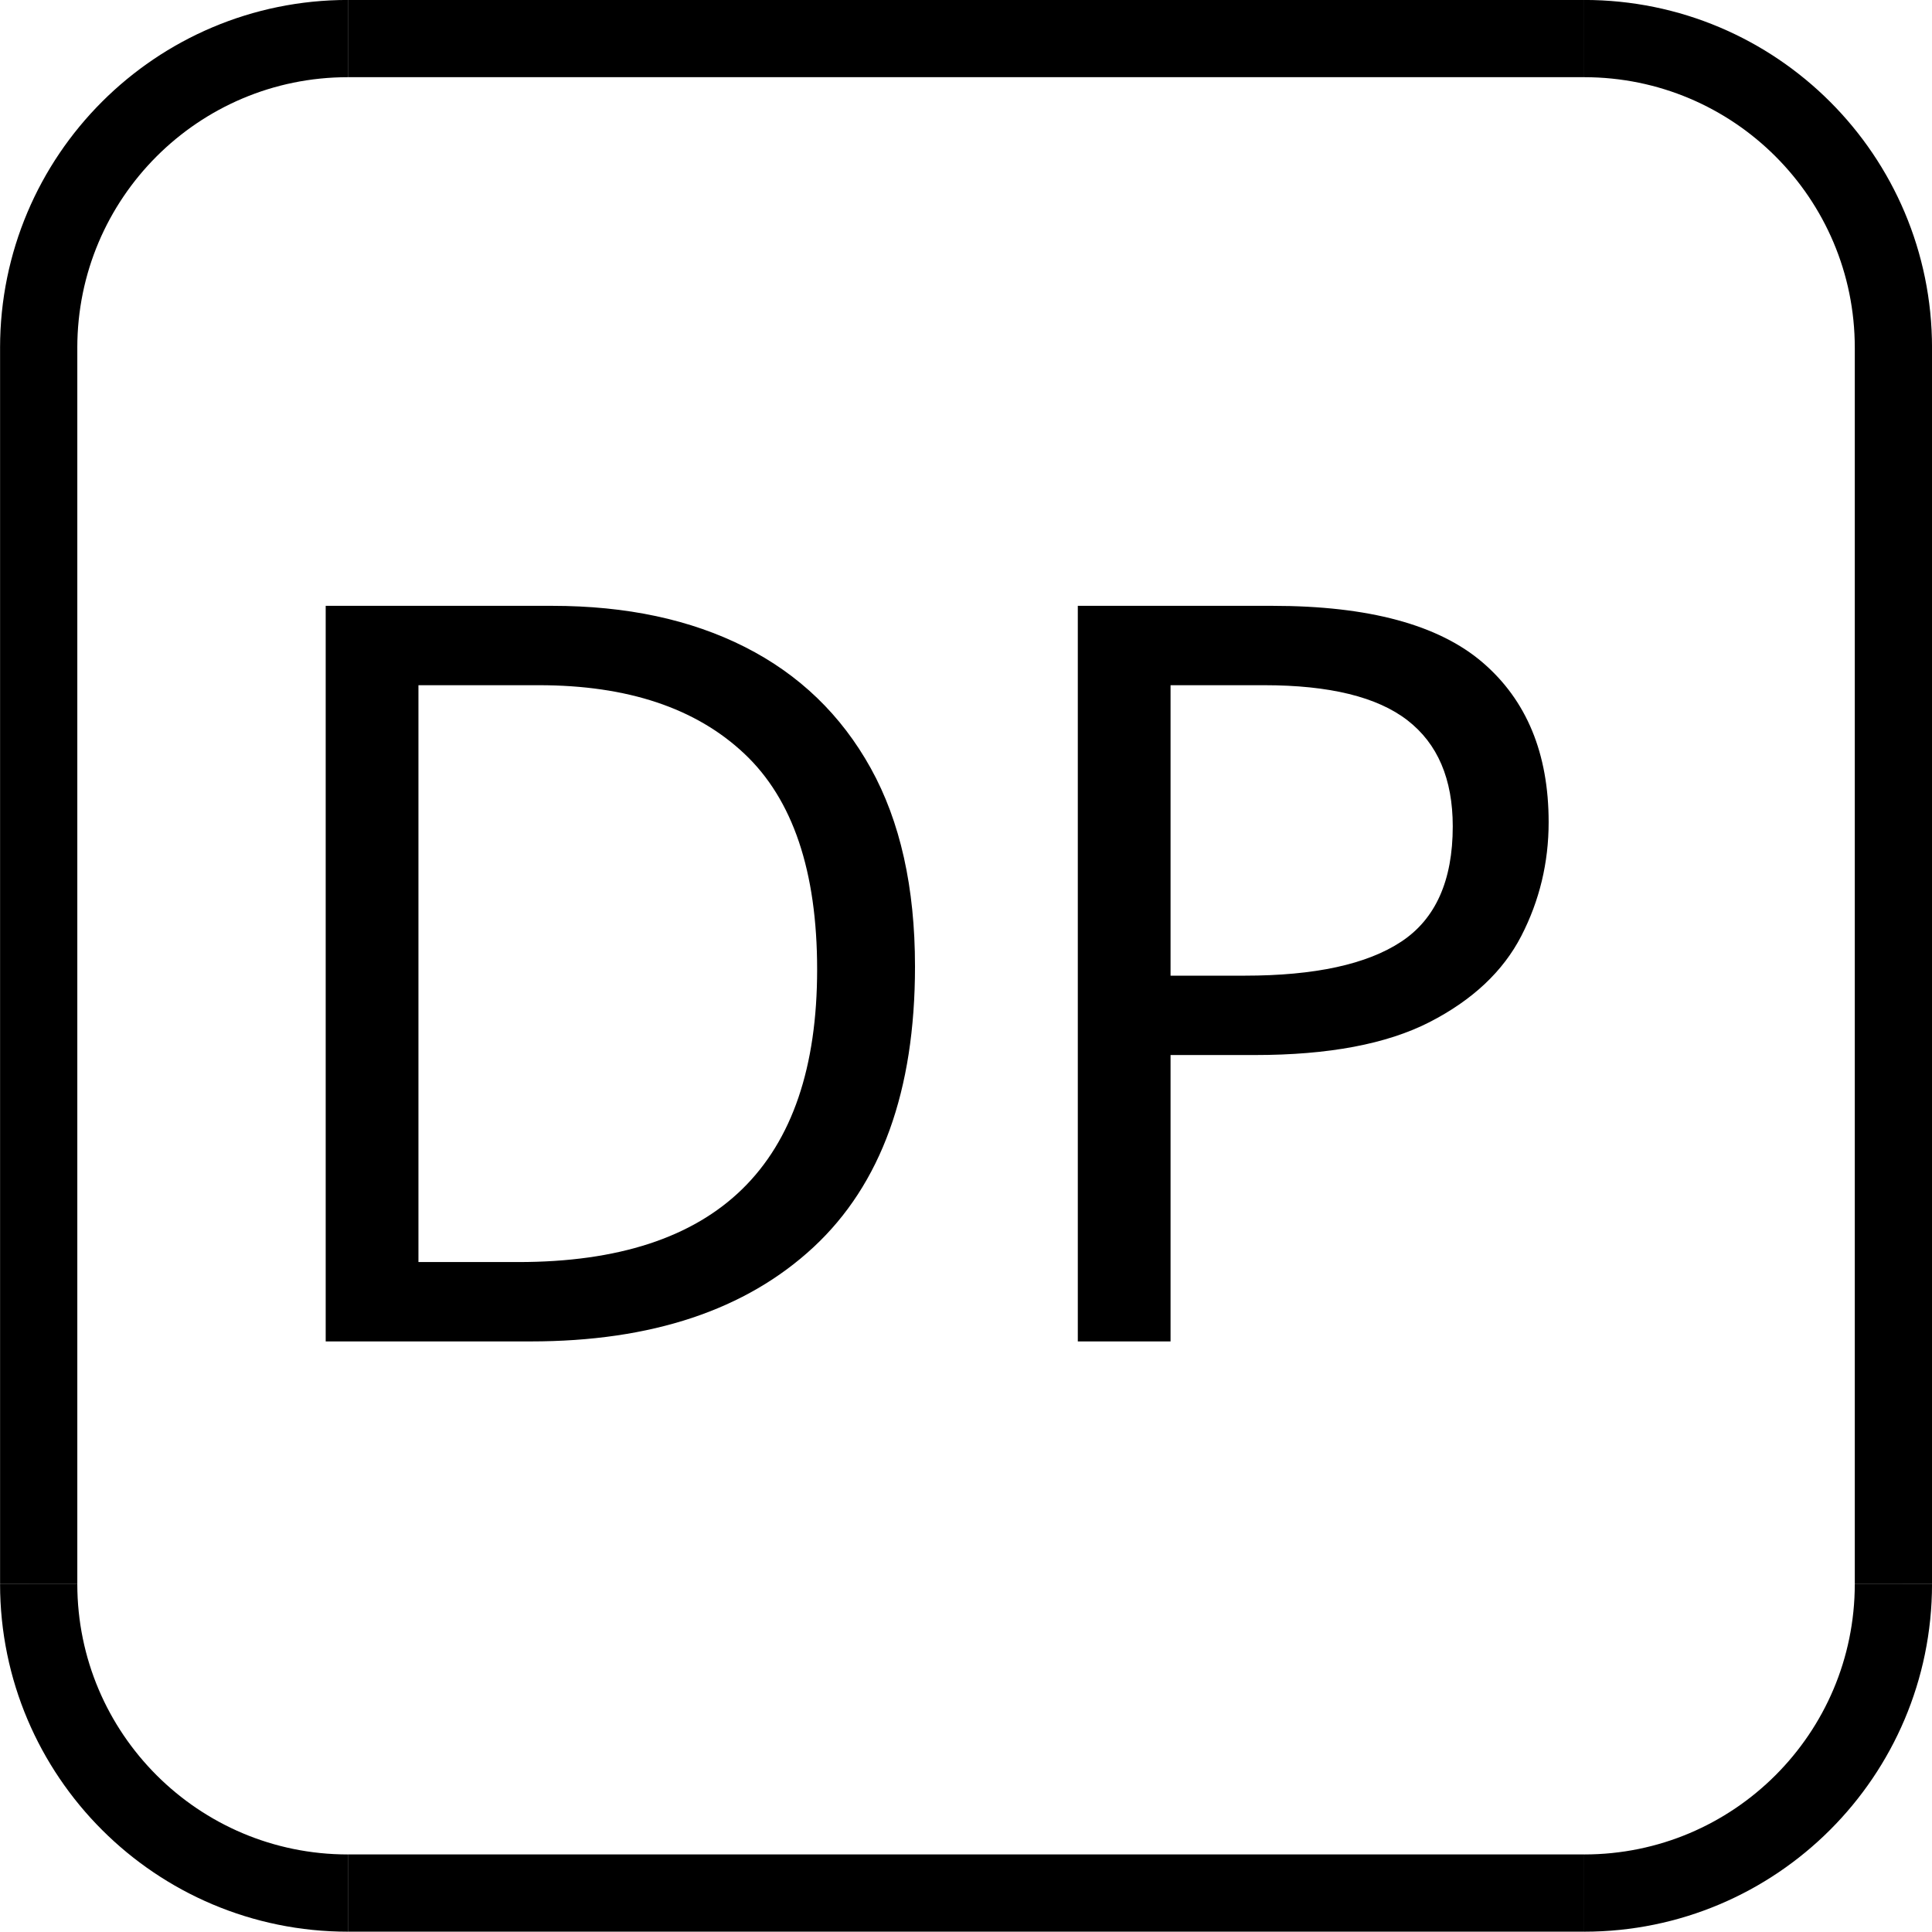
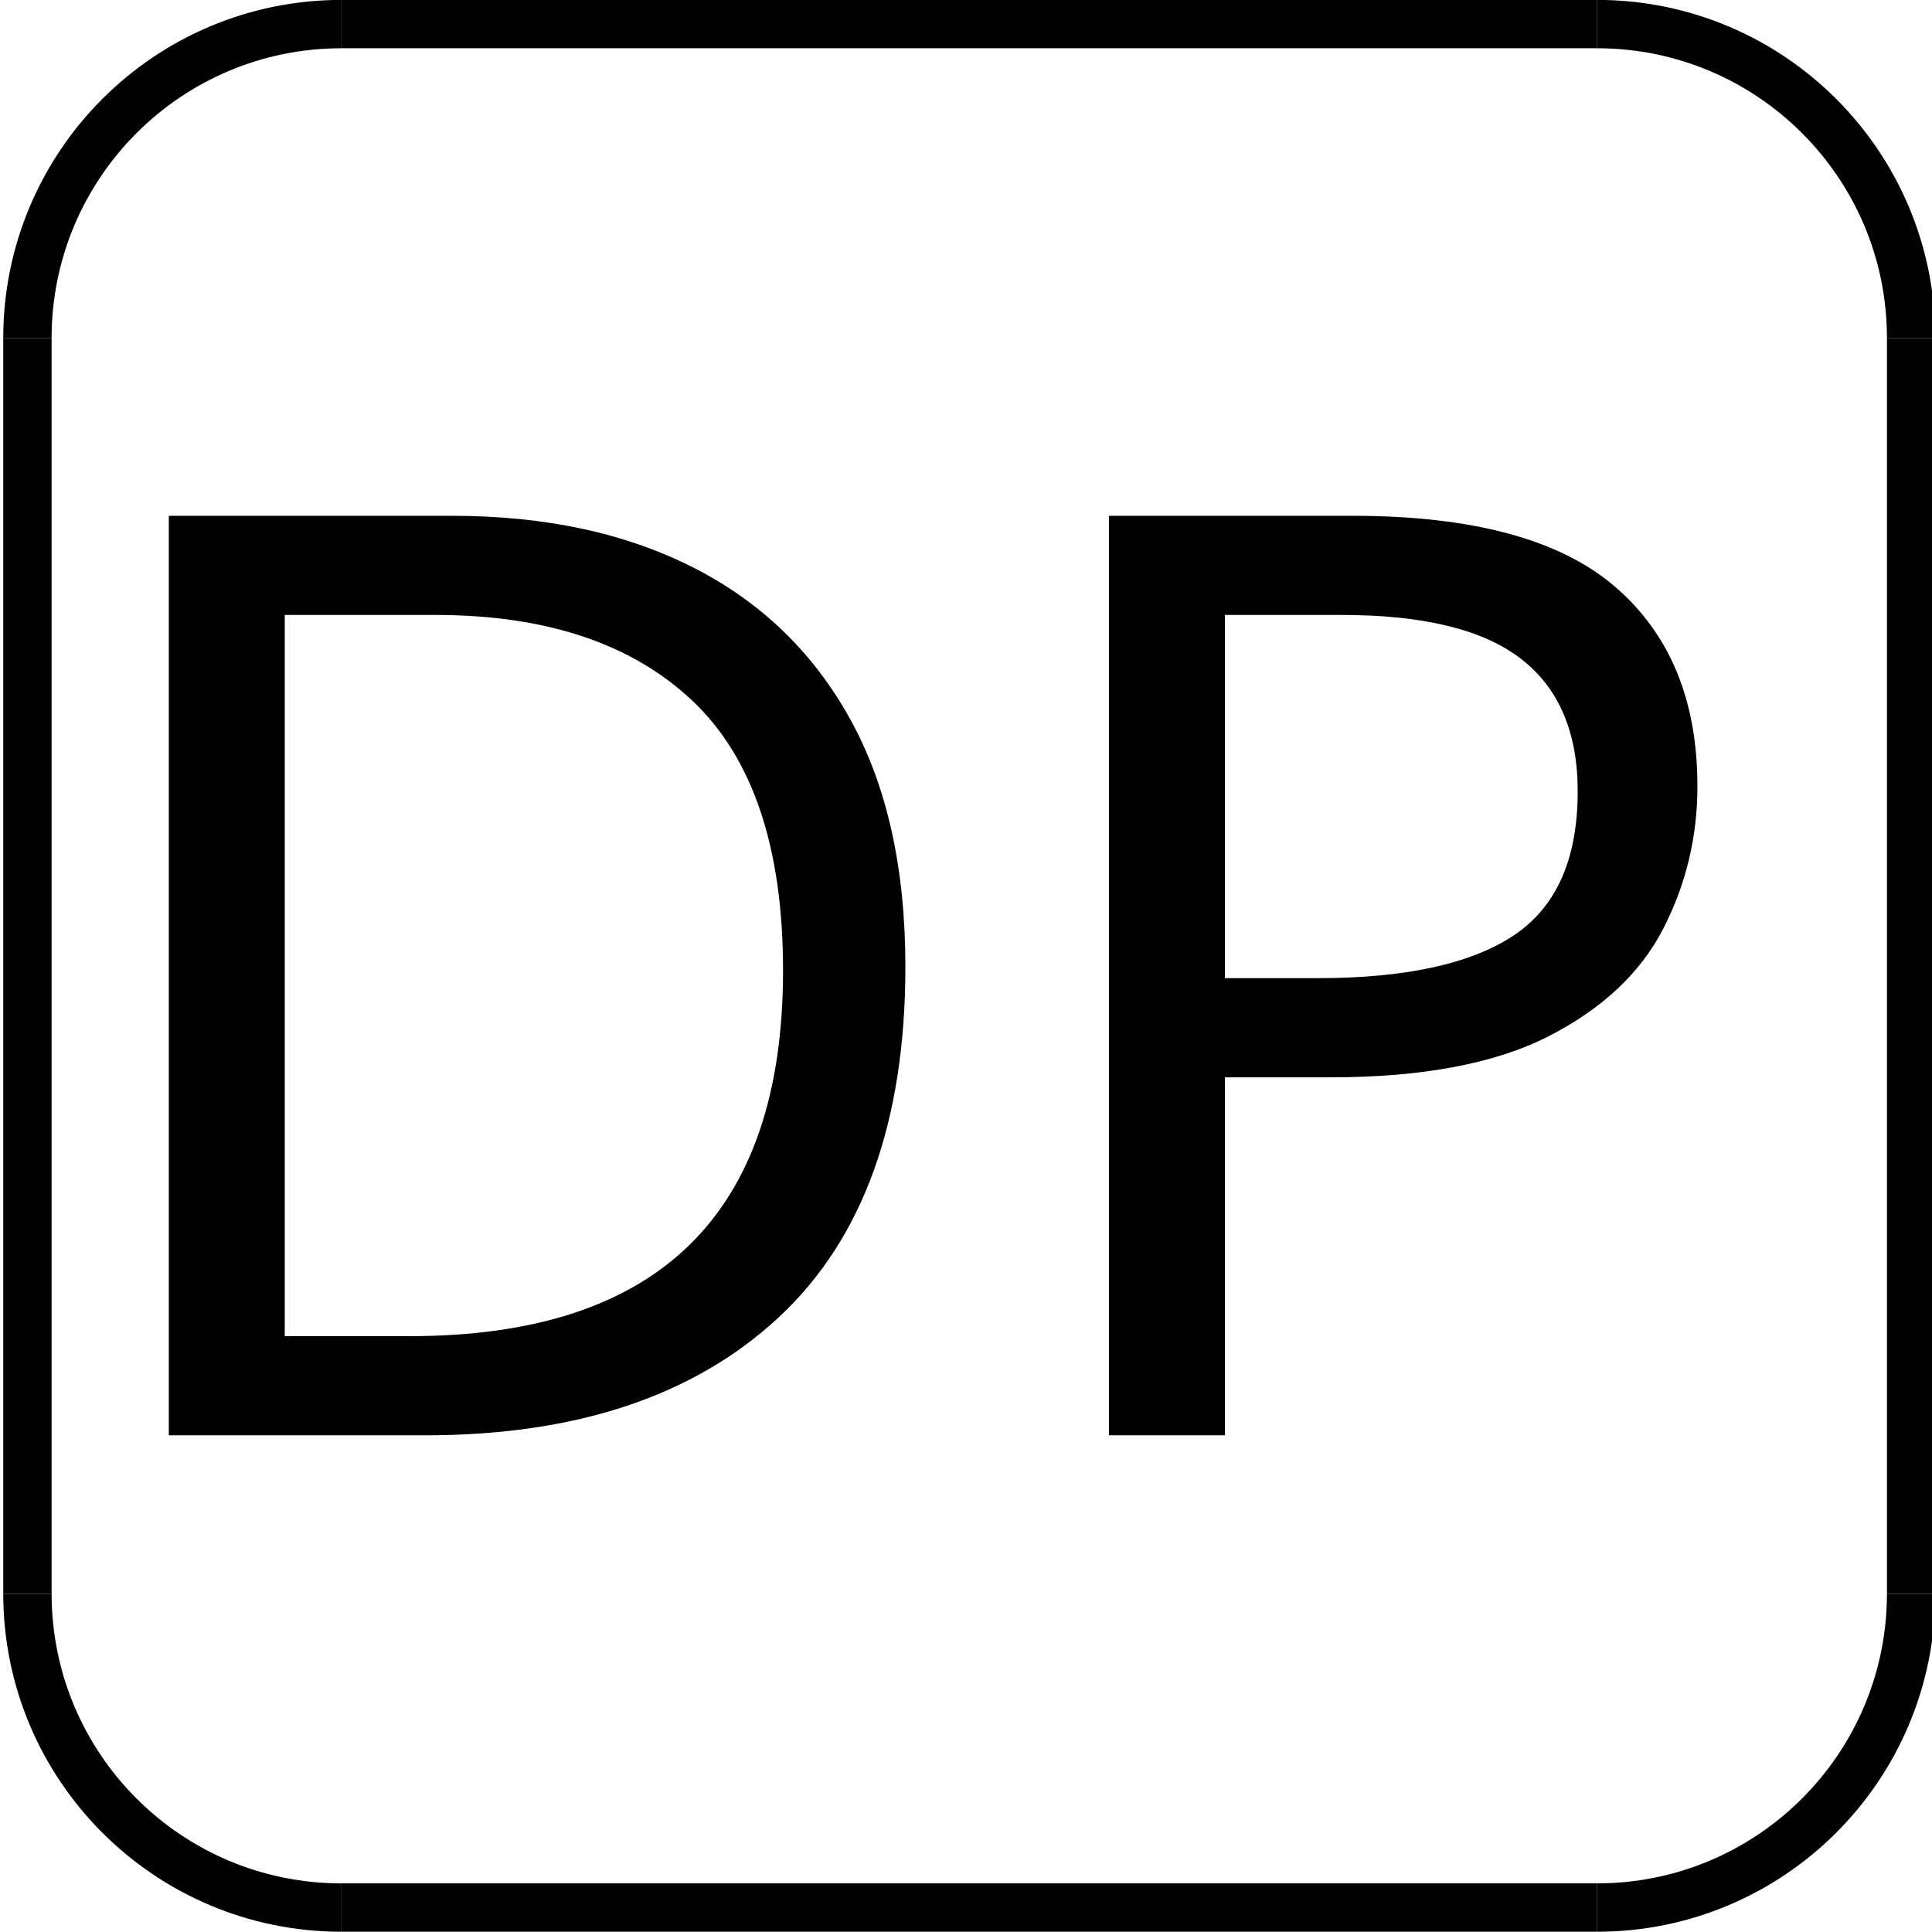
- <svg xmlns="http://www.w3.org/2000/svg" width="66.154mm" height="66.146mm" viewBox="0 0 66.154 66.146" version="1.1" id="svg2869">
+ <svg xmlns="http://www.w3.org/2000/svg" width="105.846mm" height="105.833mm" viewBox="0 0 105.846 105.833" version="1.1" id="svg2869">
  <defs id="defs2866" />
-   <g id="layer1" transform="translate(-239.6121,-387.8322)">
-     <g id="g6351-3" transform="matrix(0.2550201,0,0,0.2550201,193.3161,105.1846)" style="stroke-width:10.375;stroke-miterlimit:4;stroke-dasharray:none">
-       <g id="g12097-8-8" transform="matrix(32.61278,0,0,32.61297,47880.873,111107.86)" style="stroke-width:0.318;stroke-miterlimit:4;stroke-dasharray:none">
-         <path d="m -1461.164,-3372.718 a 1.273,1.273 0 0 0 -1.273,1.273" id="path1112-2-5" style="fill:none;stroke:#000000;stroke-width:0.318;stroke-miterlimit:4;stroke-dasharray:none" />
-         <path d="m -1462.437,-3366.355 a 1.273,1.273 0 0 0 1.273,1.272" id="path1114-9-6" style="fill:none;stroke:#000000;stroke-width:0.318;stroke-miterlimit:4;stroke-dasharray:none" />
-         <path d="m -1456.074,-3365.083 a 1.273,1.273 0 0 0 1.273,-1.272" id="path1116-9-1" style="fill:none;stroke:#000000;stroke-width:0.318;stroke-miterlimit:4;stroke-dasharray:none" />
-         <polyline points="538.271,375.944 533.181,375.944 " id="polyline1118-6-1" style="fill:none;stroke:#000000;stroke-width:0.318;stroke-miterlimit:4;stroke-dasharray:none" transform="translate(-1994.345,-3741.027)" />
-         <polyline points="533.181,368.309 538.271,368.309 " id="polyline1120-0-5" style="fill:none;stroke:#000000;stroke-width:0.318;stroke-miterlimit:4;stroke-dasharray:none" transform="translate(-1994.345,-3741.027)" />
-         <polyline points="531.908,374.672 531.908,369.582 " id="polyline1122-2-9" style="fill:none;stroke:#000000;stroke-width:0.318;stroke-miterlimit:4;stroke-dasharray:none" transform="translate(-1994.345,-3741.027)" />
-         <polyline points="539.544,369.582 539.544,374.672 " id="polyline1124-7-8" style="fill:none;stroke:#000000;stroke-width:0.318;stroke-miterlimit:4;stroke-dasharray:none" transform="translate(-1994.345,-3741.027)" />
-         <path d="m -1454.801,-3371.445 a 1.273,1.273 0 0 0 -1.273,-1.273" id="path1126-6-4" style="fill:none;stroke:#000000;stroke-width:0.318;stroke-miterlimit:4;stroke-dasharray:none" />
+   <g id="layer1" transform="matrix(1.624997,0,0,1.625,-390.1956,-631.0542)" style="stroke-width:0.615">
+     <g id="g6351-3" transform="matrix(0.2550201,0,0,0.2550201,193.3161,105.1846)" style="stroke-width:6.385;stroke-miterlimit:4;stroke-dasharray:none">
+       <g id="g12097-8-8" transform="matrix(32.61278,0,0,32.61297,47881.298,111107.86)" style="stroke-width:0.196;stroke-miterlimit:4;stroke-dasharray:none">
+         <path d="m -1461.164,-3372.718 a 1.273,1.273 0 0 0 -1.273,1.273" id="path1112-2-5" style="fill:none;stroke:#000000;stroke-width:0.196;stroke-miterlimit:4;stroke-dasharray:none" />
+         <path d="m -1462.437,-3366.355 a 1.273,1.273 0 0 0 1.273,1.272" id="path1114-9-6" style="fill:none;stroke:#000000;stroke-width:0.196;stroke-miterlimit:4;stroke-dasharray:none" />
+         <path d="m -1456.074,-3365.083 a 1.273,1.273 0 0 0 1.273,-1.272" id="path1116-9-1" style="fill:none;stroke:#000000;stroke-width:0.196;stroke-miterlimit:4;stroke-dasharray:none" />
+         <polyline points="538.271,375.944 533.181,375.944 " id="polyline1118-6-1" style="fill:none;stroke:#000000;stroke-width:0.196;stroke-miterlimit:4;stroke-dasharray:none" transform="translate(-1994.345,-3741.027)" />
+         <polyline points="533.181,368.309 538.271,368.309 " id="polyline1120-0-5" style="fill:none;stroke:#000000;stroke-width:0.196;stroke-miterlimit:4;stroke-dasharray:none" transform="translate(-1994.345,-3741.027)" />
+         <polyline points="531.908,374.672 531.908,369.582 " id="polyline1122-2-9" style="fill:none;stroke:#000000;stroke-width:0.196;stroke-miterlimit:4;stroke-dasharray:none" transform="translate(-1994.345,-3741.027)" />
+         <polyline points="539.544,369.582 539.544,374.672 " id="polyline1124-7-8" style="fill:none;stroke:#000000;stroke-width:0.196;stroke-miterlimit:4;stroke-dasharray:none" transform="translate(-1994.345,-3741.027)" />
+         <path d="m -1454.801,-3371.445 a 1.273,1.273 0 0 0 -1.273,-1.273" id="path1126-6-4" style="fill:none;stroke:#000000;stroke-width:0.196;stroke-miterlimit:4;stroke-dasharray:none" />
      </g>
-       <text xml:space="preserve" style="font-style:normal;font-variant:normal;font-weight:normal;font-stretch:normal;font-size:138.333px;line-height:1.25;font-family:sans-serif;-inkscape-font-specification:'sans-serif, Normal';font-variant-ligatures:normal;font-variant-caps:normal;font-variant-numeric:normal;font-variant-east-asian:normal;fill:#000000;fill-opacity:1;stroke:none;stroke-width:10.375;stroke-miterlimit:4;stroke-dasharray:none" x="211.848" y="1288.445" id="text44048-8">
-         <tspan id="tspan7300-1" x="211.848" y="1288.445">DP</tspan>
+       <text xml:space="preserve" style="font-style:normal;font-variant:normal;font-weight:normal;font-stretch:normal;font-size:170.257px;line-height:1.25;font-family:sans-serif;-inkscape-font-specification:'sans-serif, Normal';font-variant-ligatures:normal;font-variant-caps:normal;font-variant-numeric:normal;font-variant-east-asian:normal;fill:#000000;fill-opacity:1;stroke:none;stroke-width:6.385;stroke-miterlimit:4;stroke-dasharray:none" x="189.336" y="1300.082" id="text44048-8">
+         <tspan id="tspan7300-1" x="189.336" y="1300.082" style="font-style:normal;font-variant:normal;font-weight:normal;font-stretch:normal;font-size:170.257px;font-family:sans-serif;-inkscape-font-specification:'sans-serif, Normal';font-variant-ligatures:normal;font-variant-caps:normal;font-variant-numeric:normal;font-variant-east-asian:normal;stroke-width:6.385;stroke-miterlimit:4;stroke-dasharray:none">DP</tspan>
      </text>
    </g>
  </g>
</svg>
